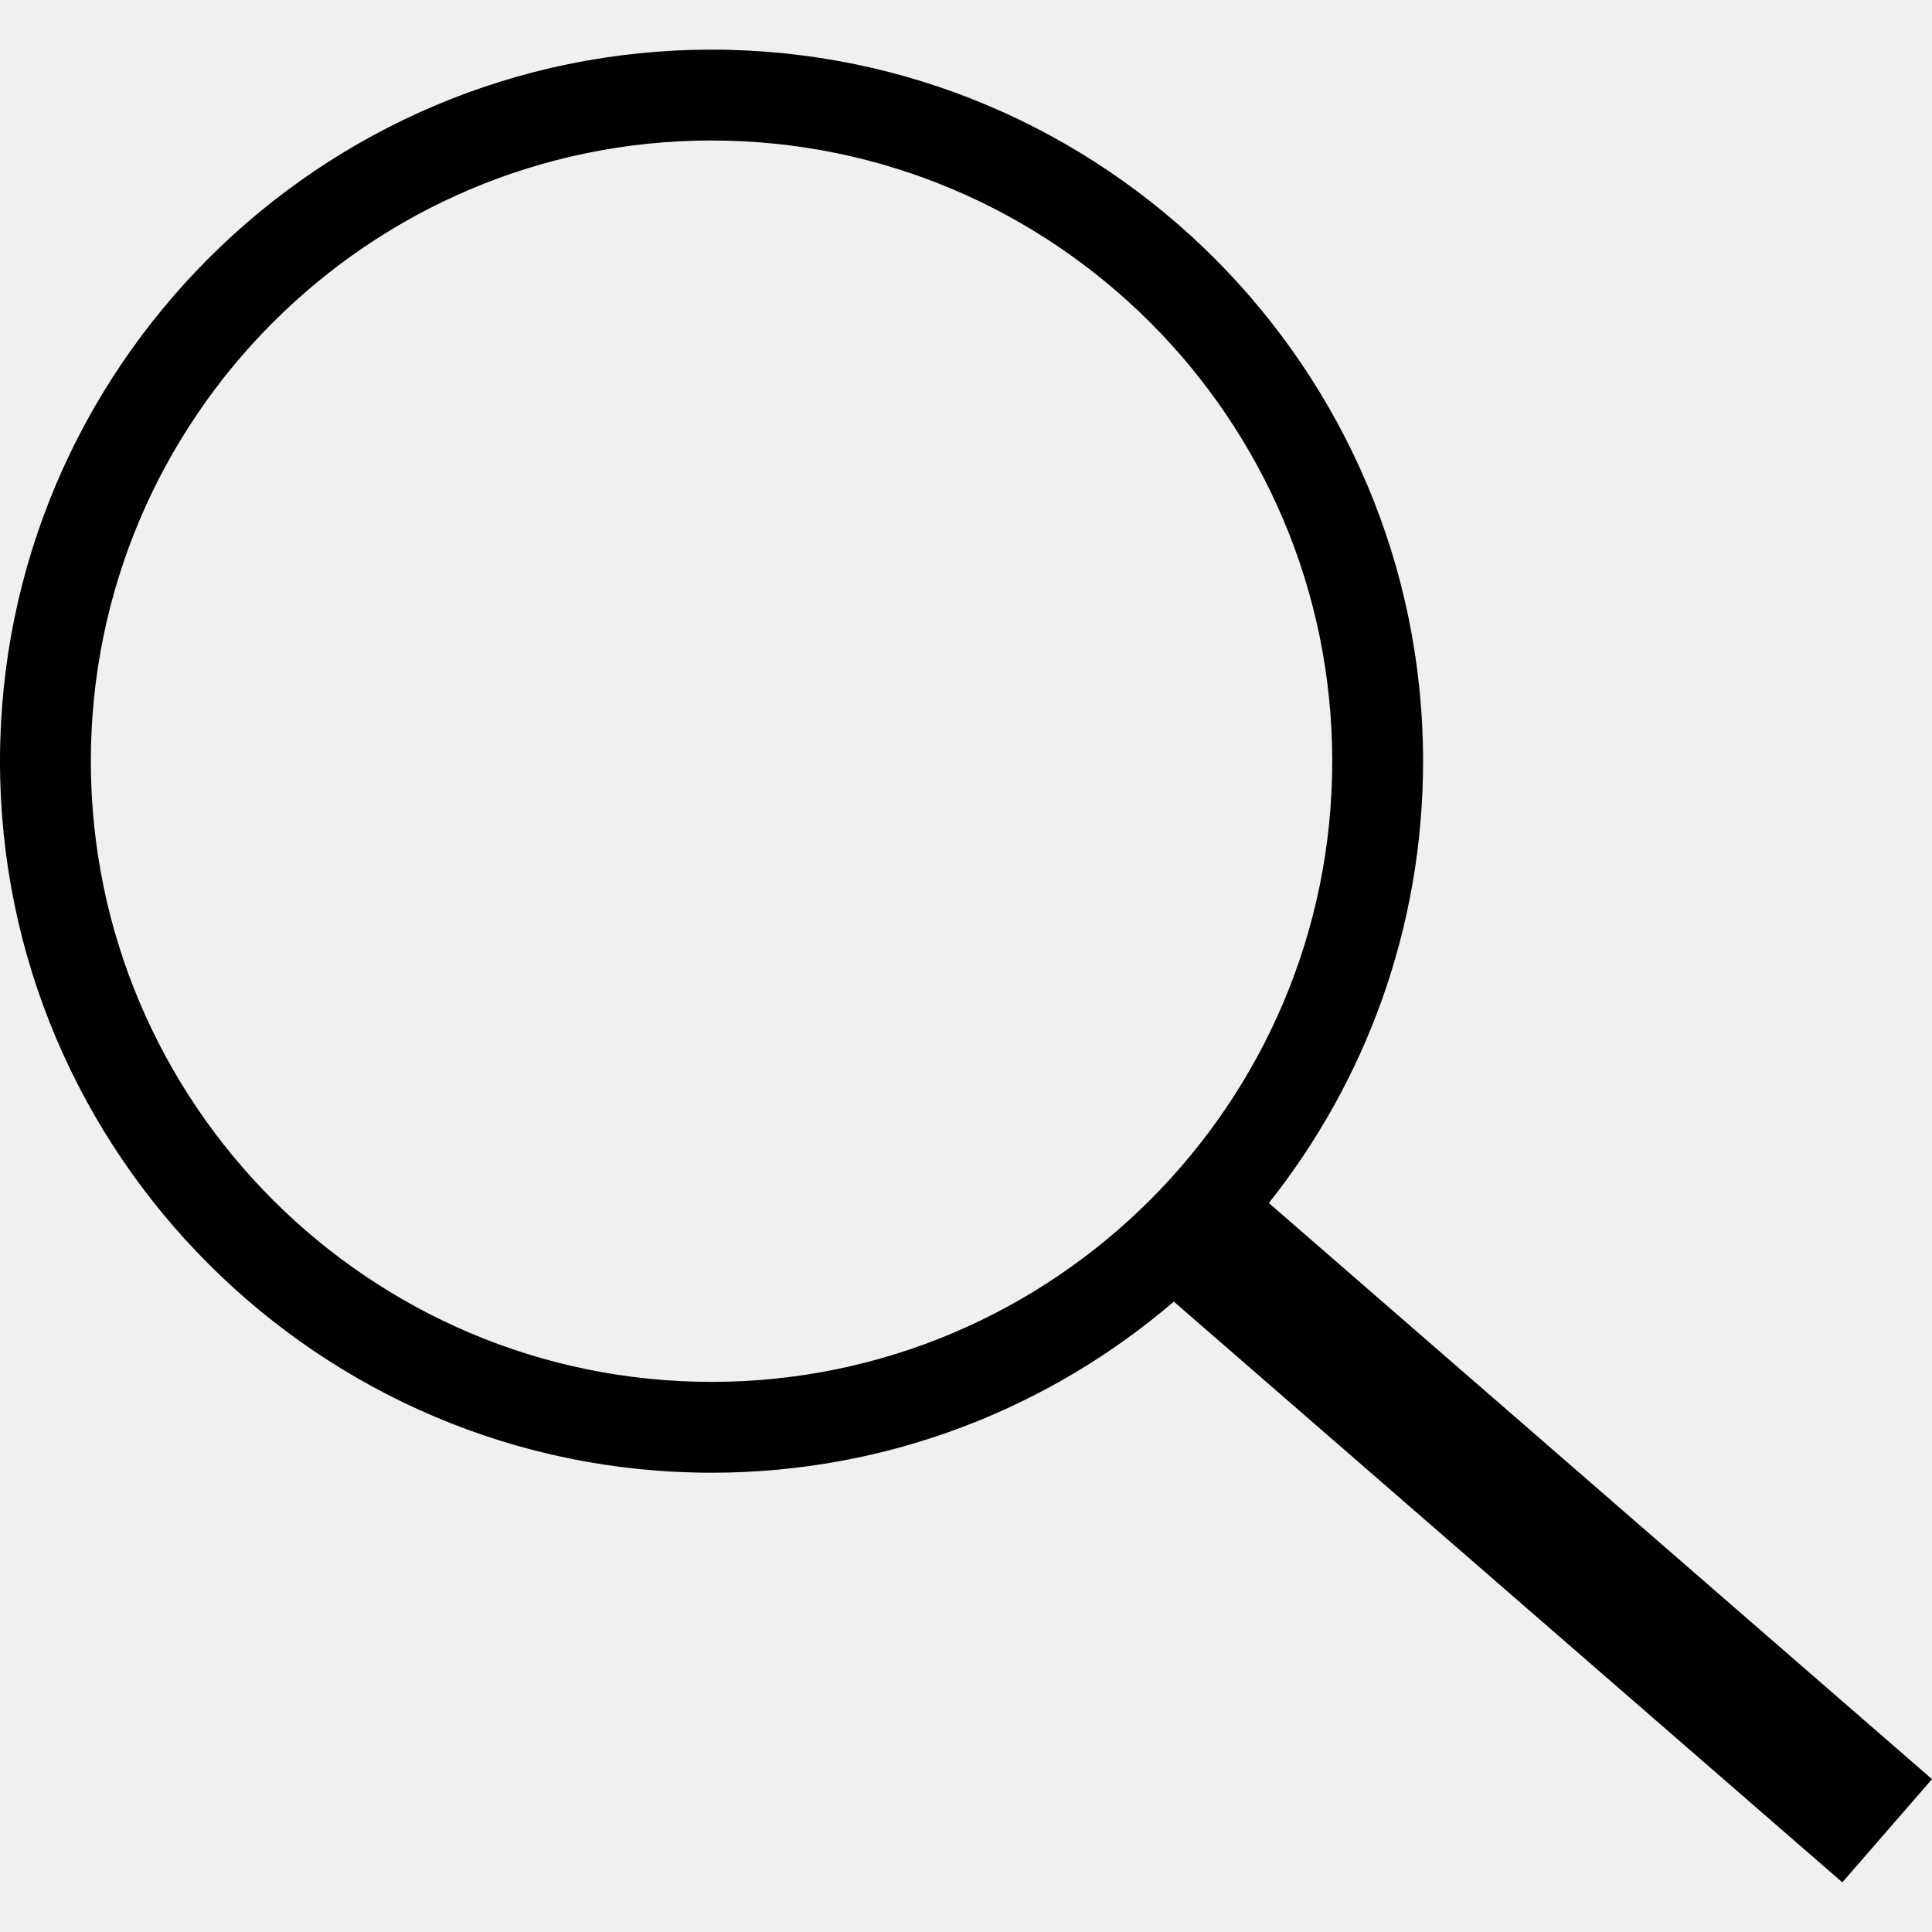
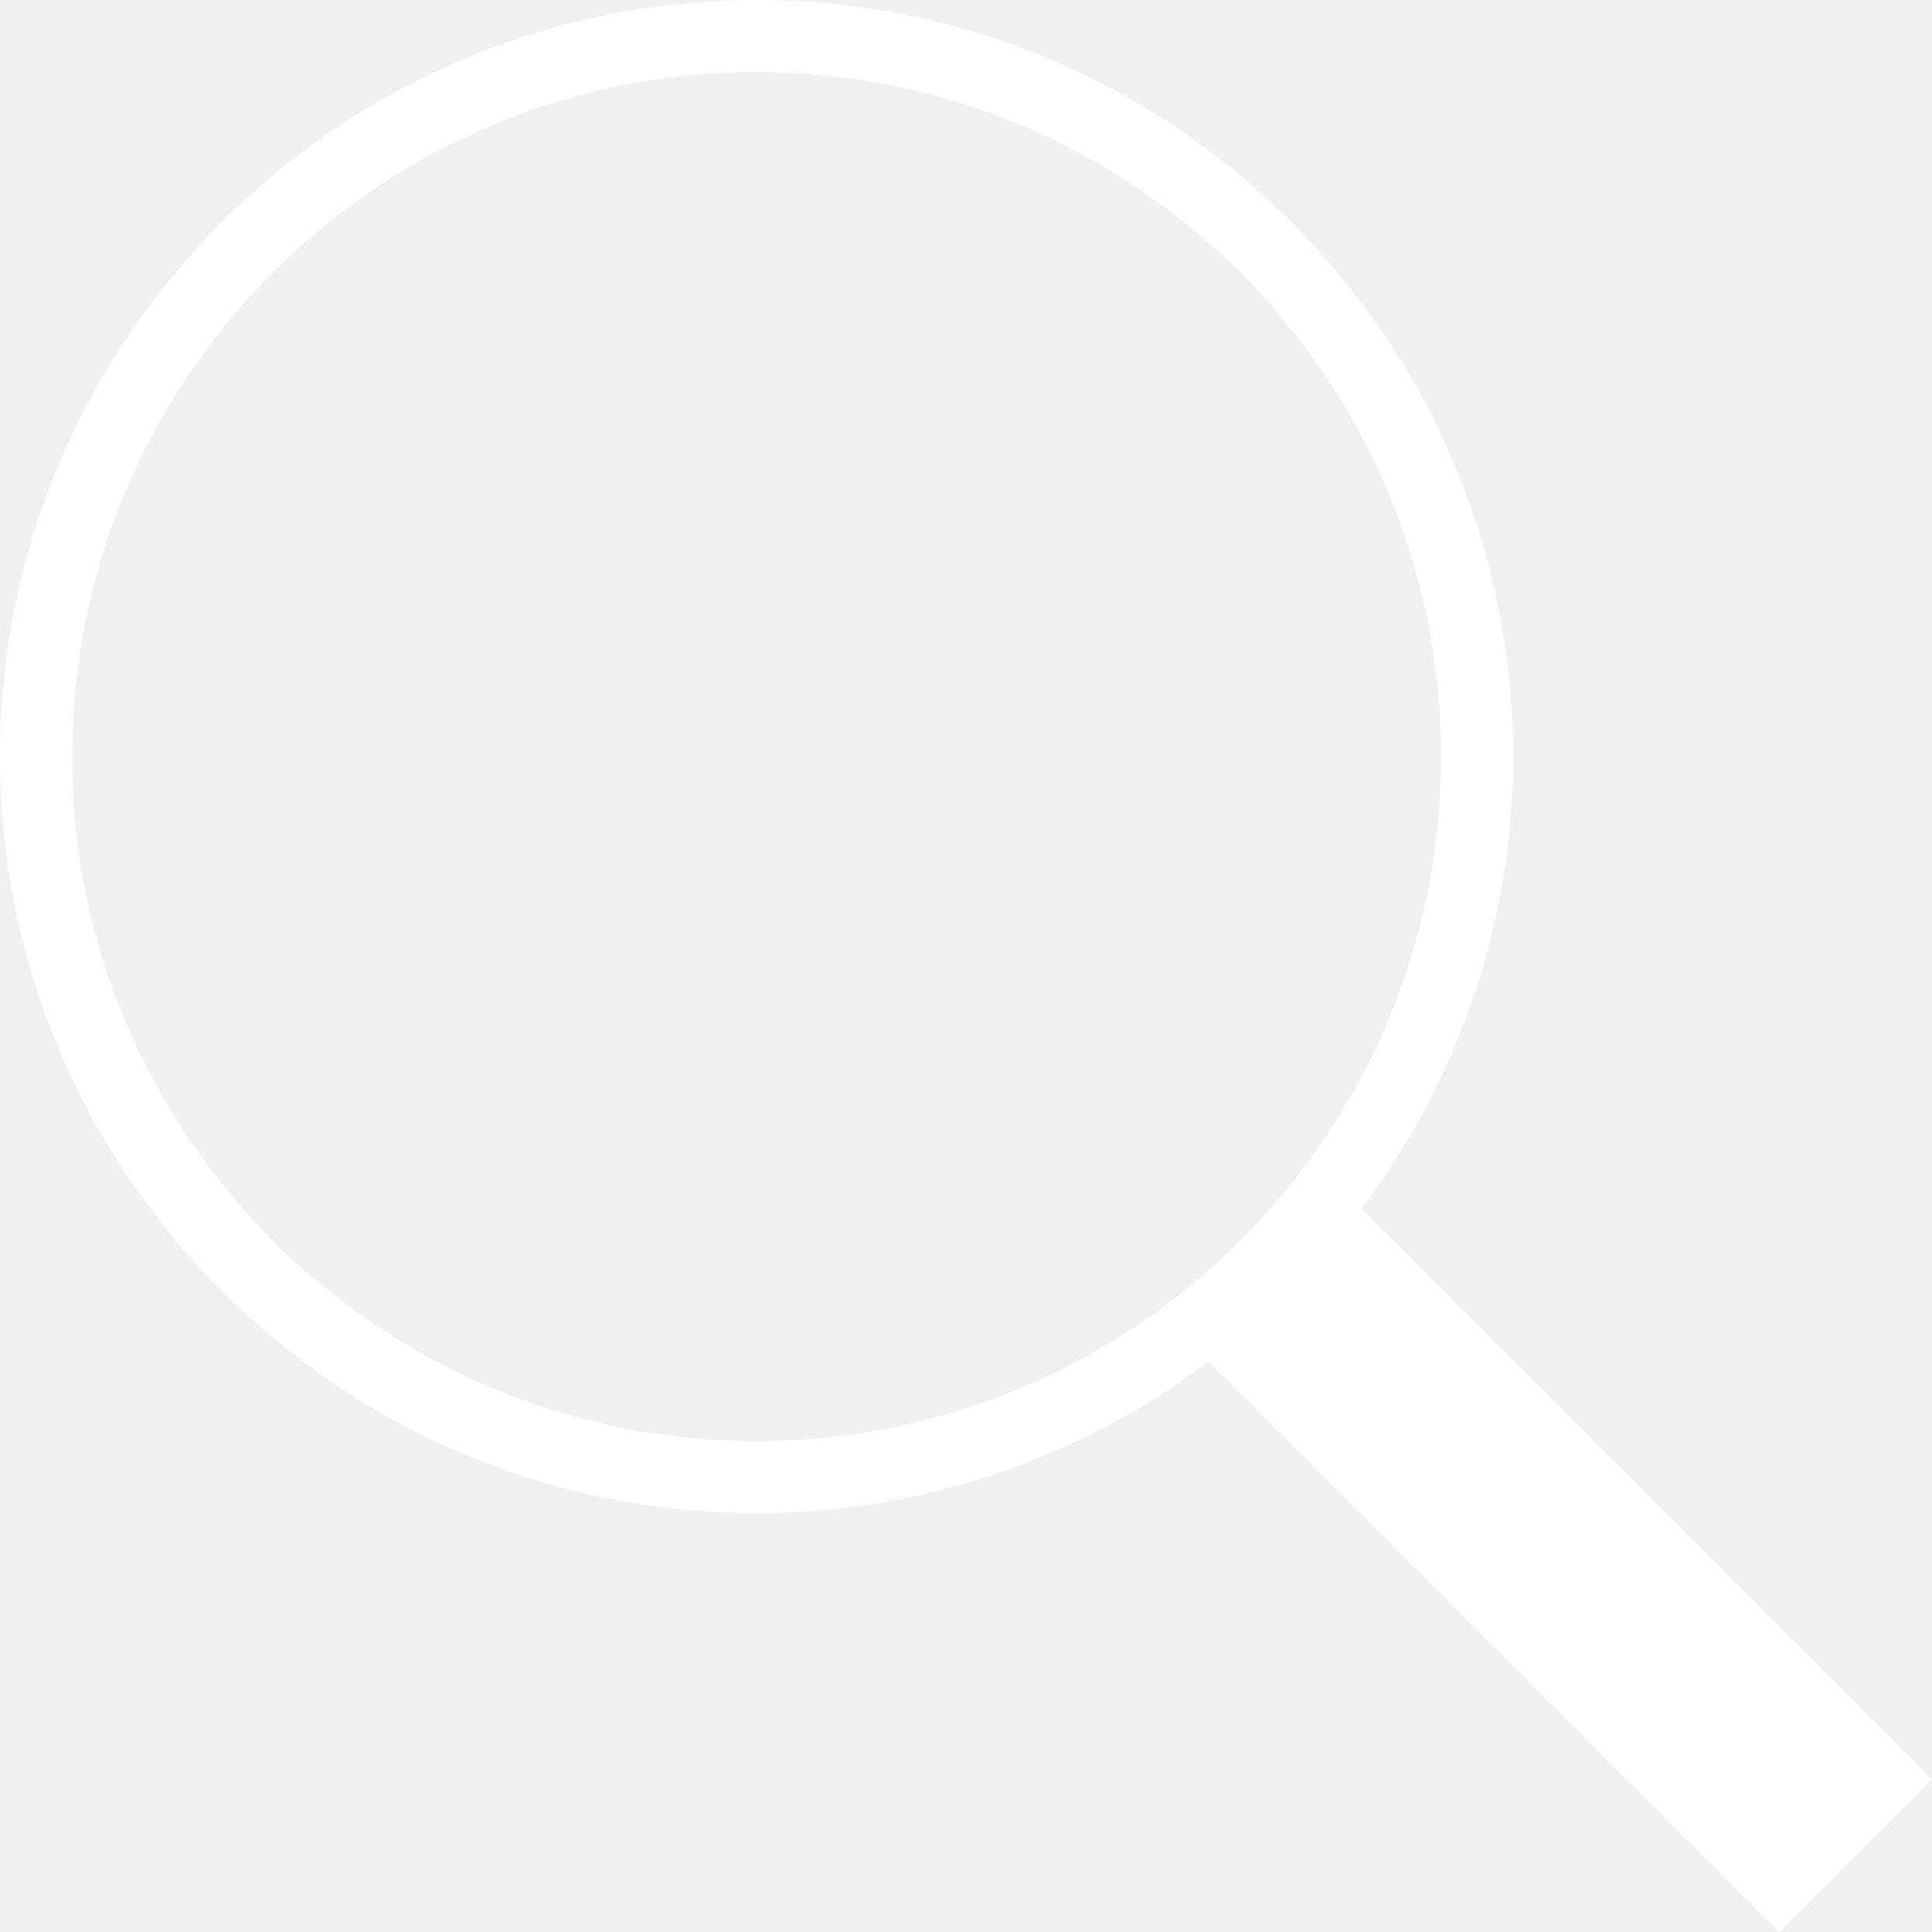
- <svg xmlns="http://www.w3.org/2000/svg" version="1.1" id="Capa_1" x="0px" y="0px" viewBox="0 0 425.343 425.343" style="enable-background:new 0 0 425.343 425.343;" xml:space="preserve">
-   <g>
-     <path d="M425.343,391.689L279.345,264.857c21.245-26.74,33.955-60.55,33.955-97.277c0-86.377-70.273-156.65-156.65-156.65   S0,81.203,0,167.58s70.273,156.65,156.65,156.65c38.82,0,74.381-14.2,101.778-37.67l147.174,127.853L425.343,391.689z    M156.65,304.23C81.301,304.23,20,242.929,20,167.58S81.301,30.93,156.65,30.93c75.35,0,136.65,61.301,136.65,136.65   S232,304.23,156.65,304.23z" />
-   </g>
+ <svg xmlns="http://www.w3.org/2000/svg" version="1.1" id="Capa_1" x="0px" y="0px" viewBox="0 0 53.627 53.627" style="enable-background:new 0 0 53.627 53.627;" xml:space="preserve" width="512px" height="512px">
+   <path d="M53.627,49.385L37.795,33.553C40.423,30.046,42,25.709,42,21C42,9.42,32.58,0,21,0S0,9.42,0,21s9.42,21,21,21  c4.709,0,9.046-1.577,12.553-4.205l15.832,15.832L53.627,49.385z M2,21C2,10.523,10.523,2,21,2s19,8.523,19,19s-8.523,19-19,19  S2,31.477,2,21z" fill="#FFFFFF" />
  <g>
</g>
  <g>
</g>
  <g>
</g>
  <g>
</g>
  <g>
</g>
  <g>
</g>
  <g>
</g>
  <g>
</g>
  <g>
</g>
  <g>
</g>
  <g>
</g>
  <g>
</g>
  <g>
</g>
  <g>
</g>
  <g>
</g>
</svg>
